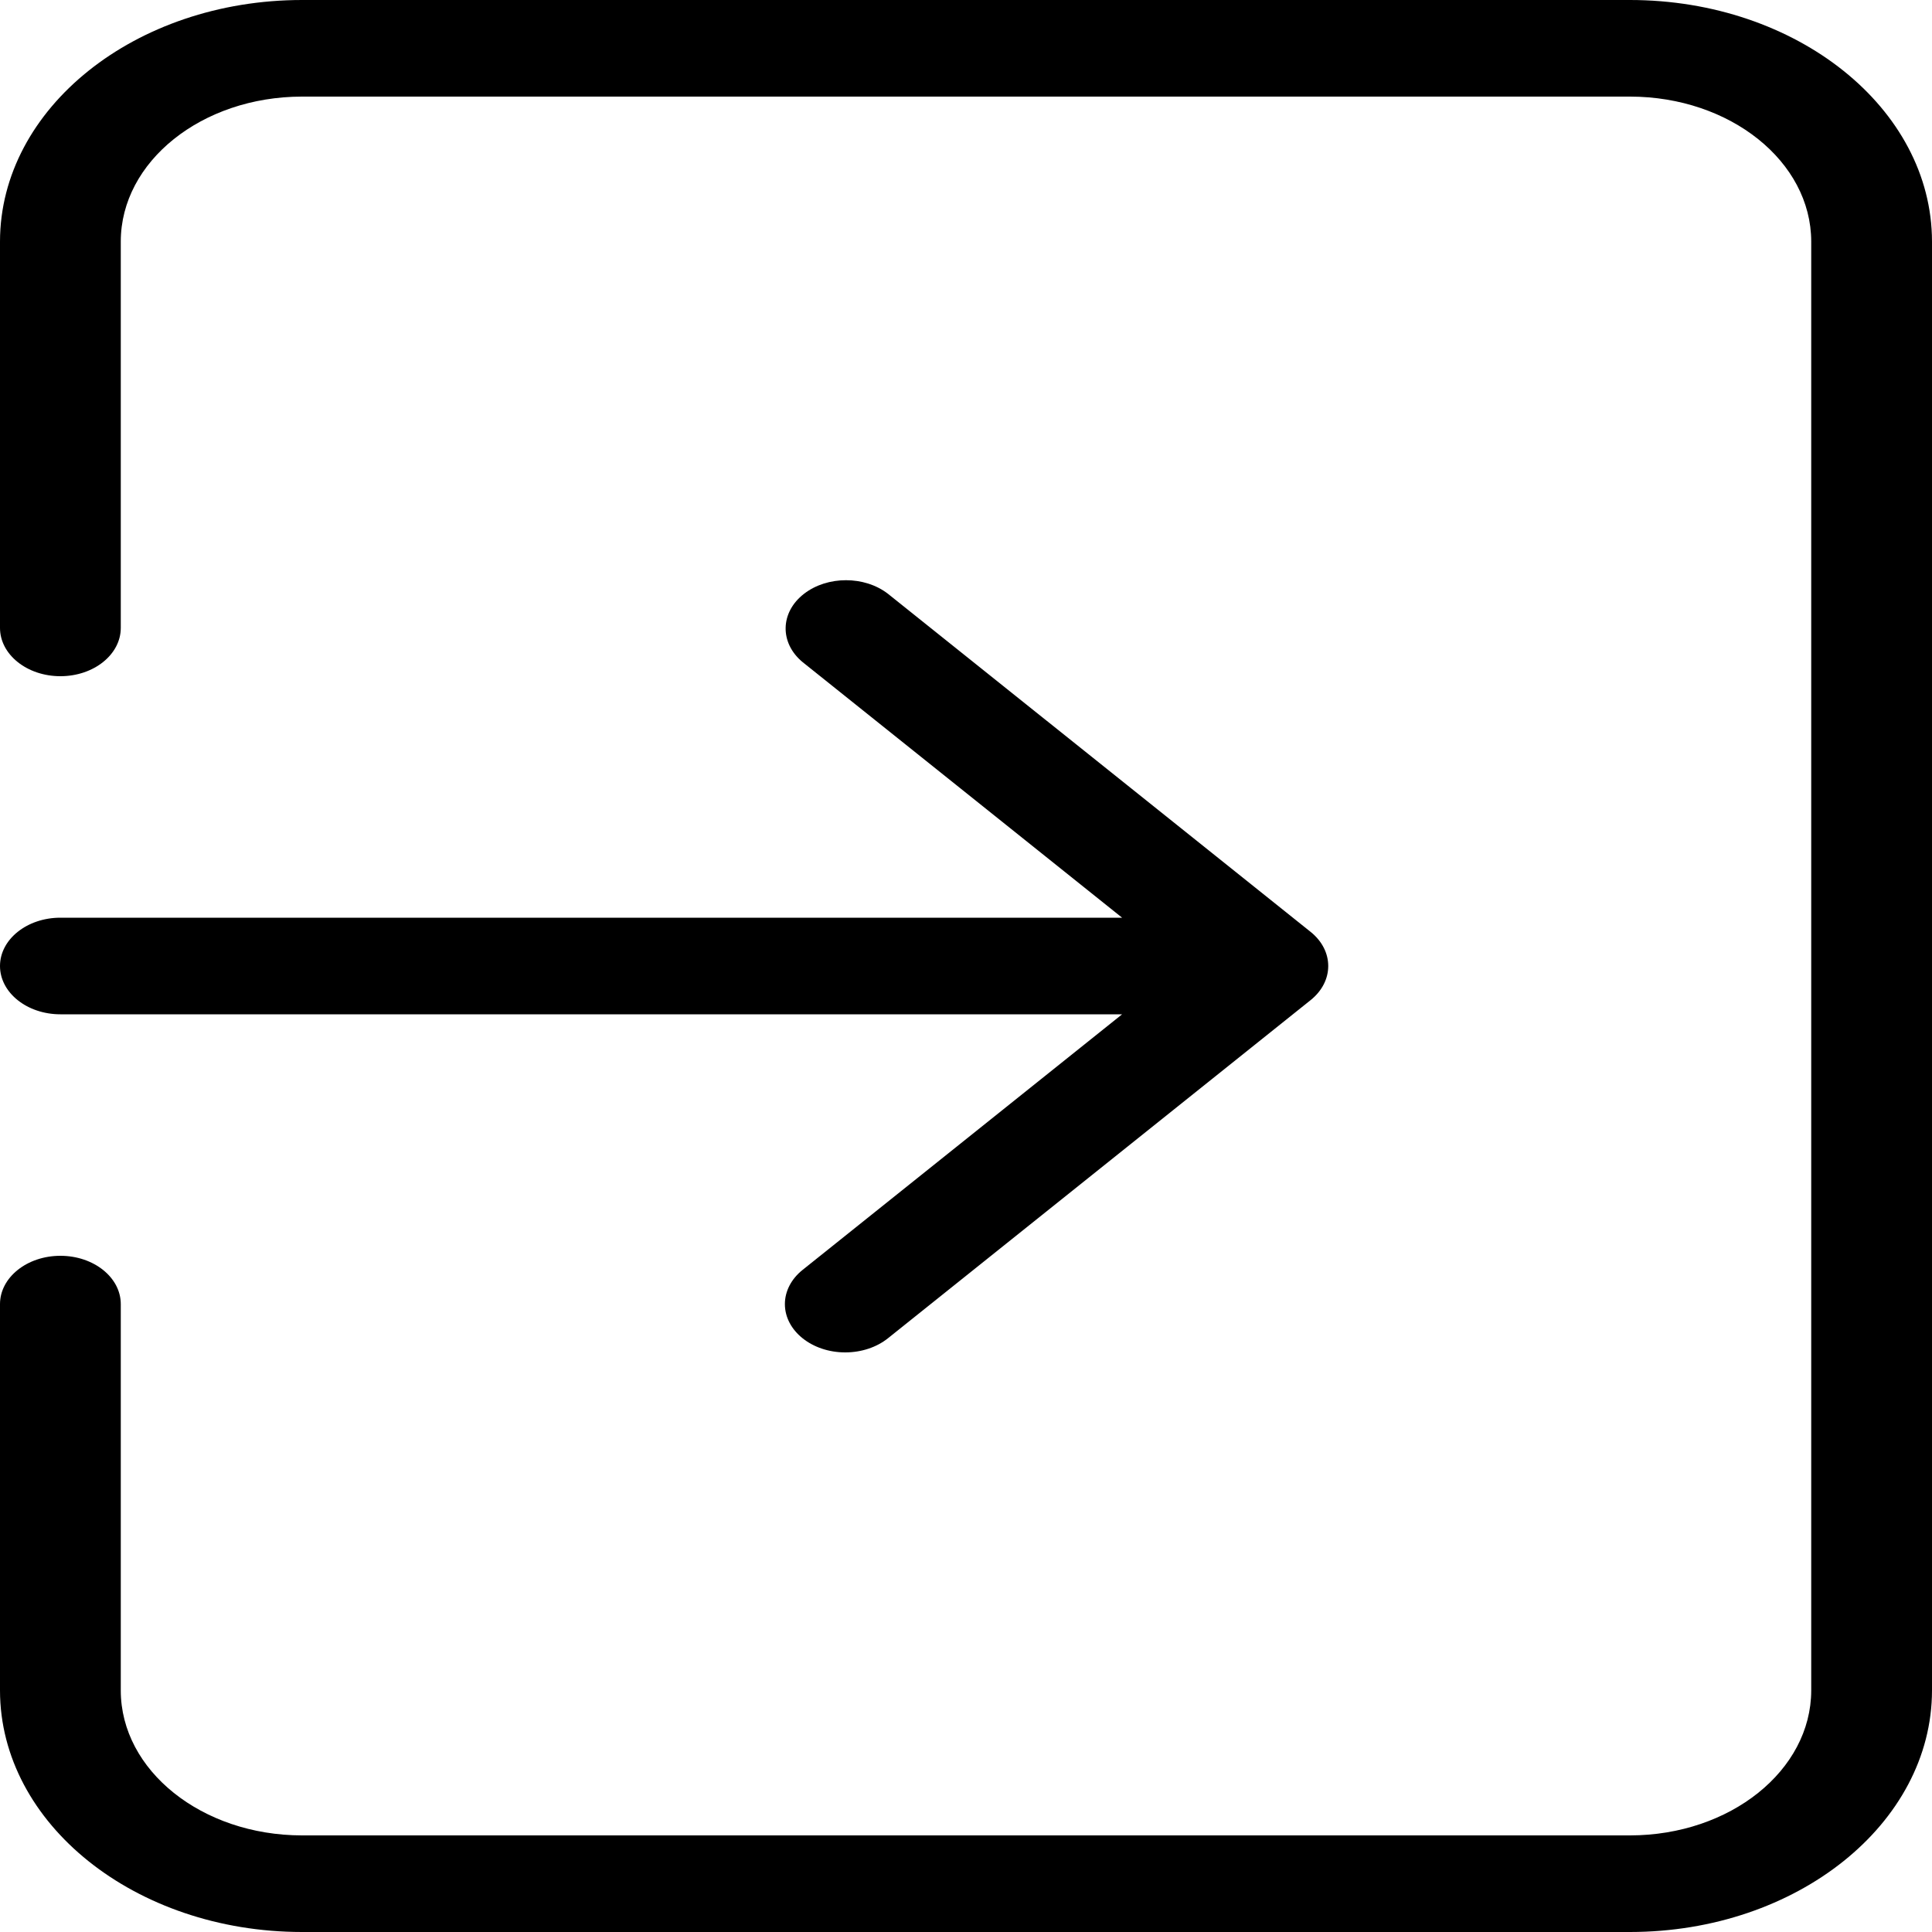
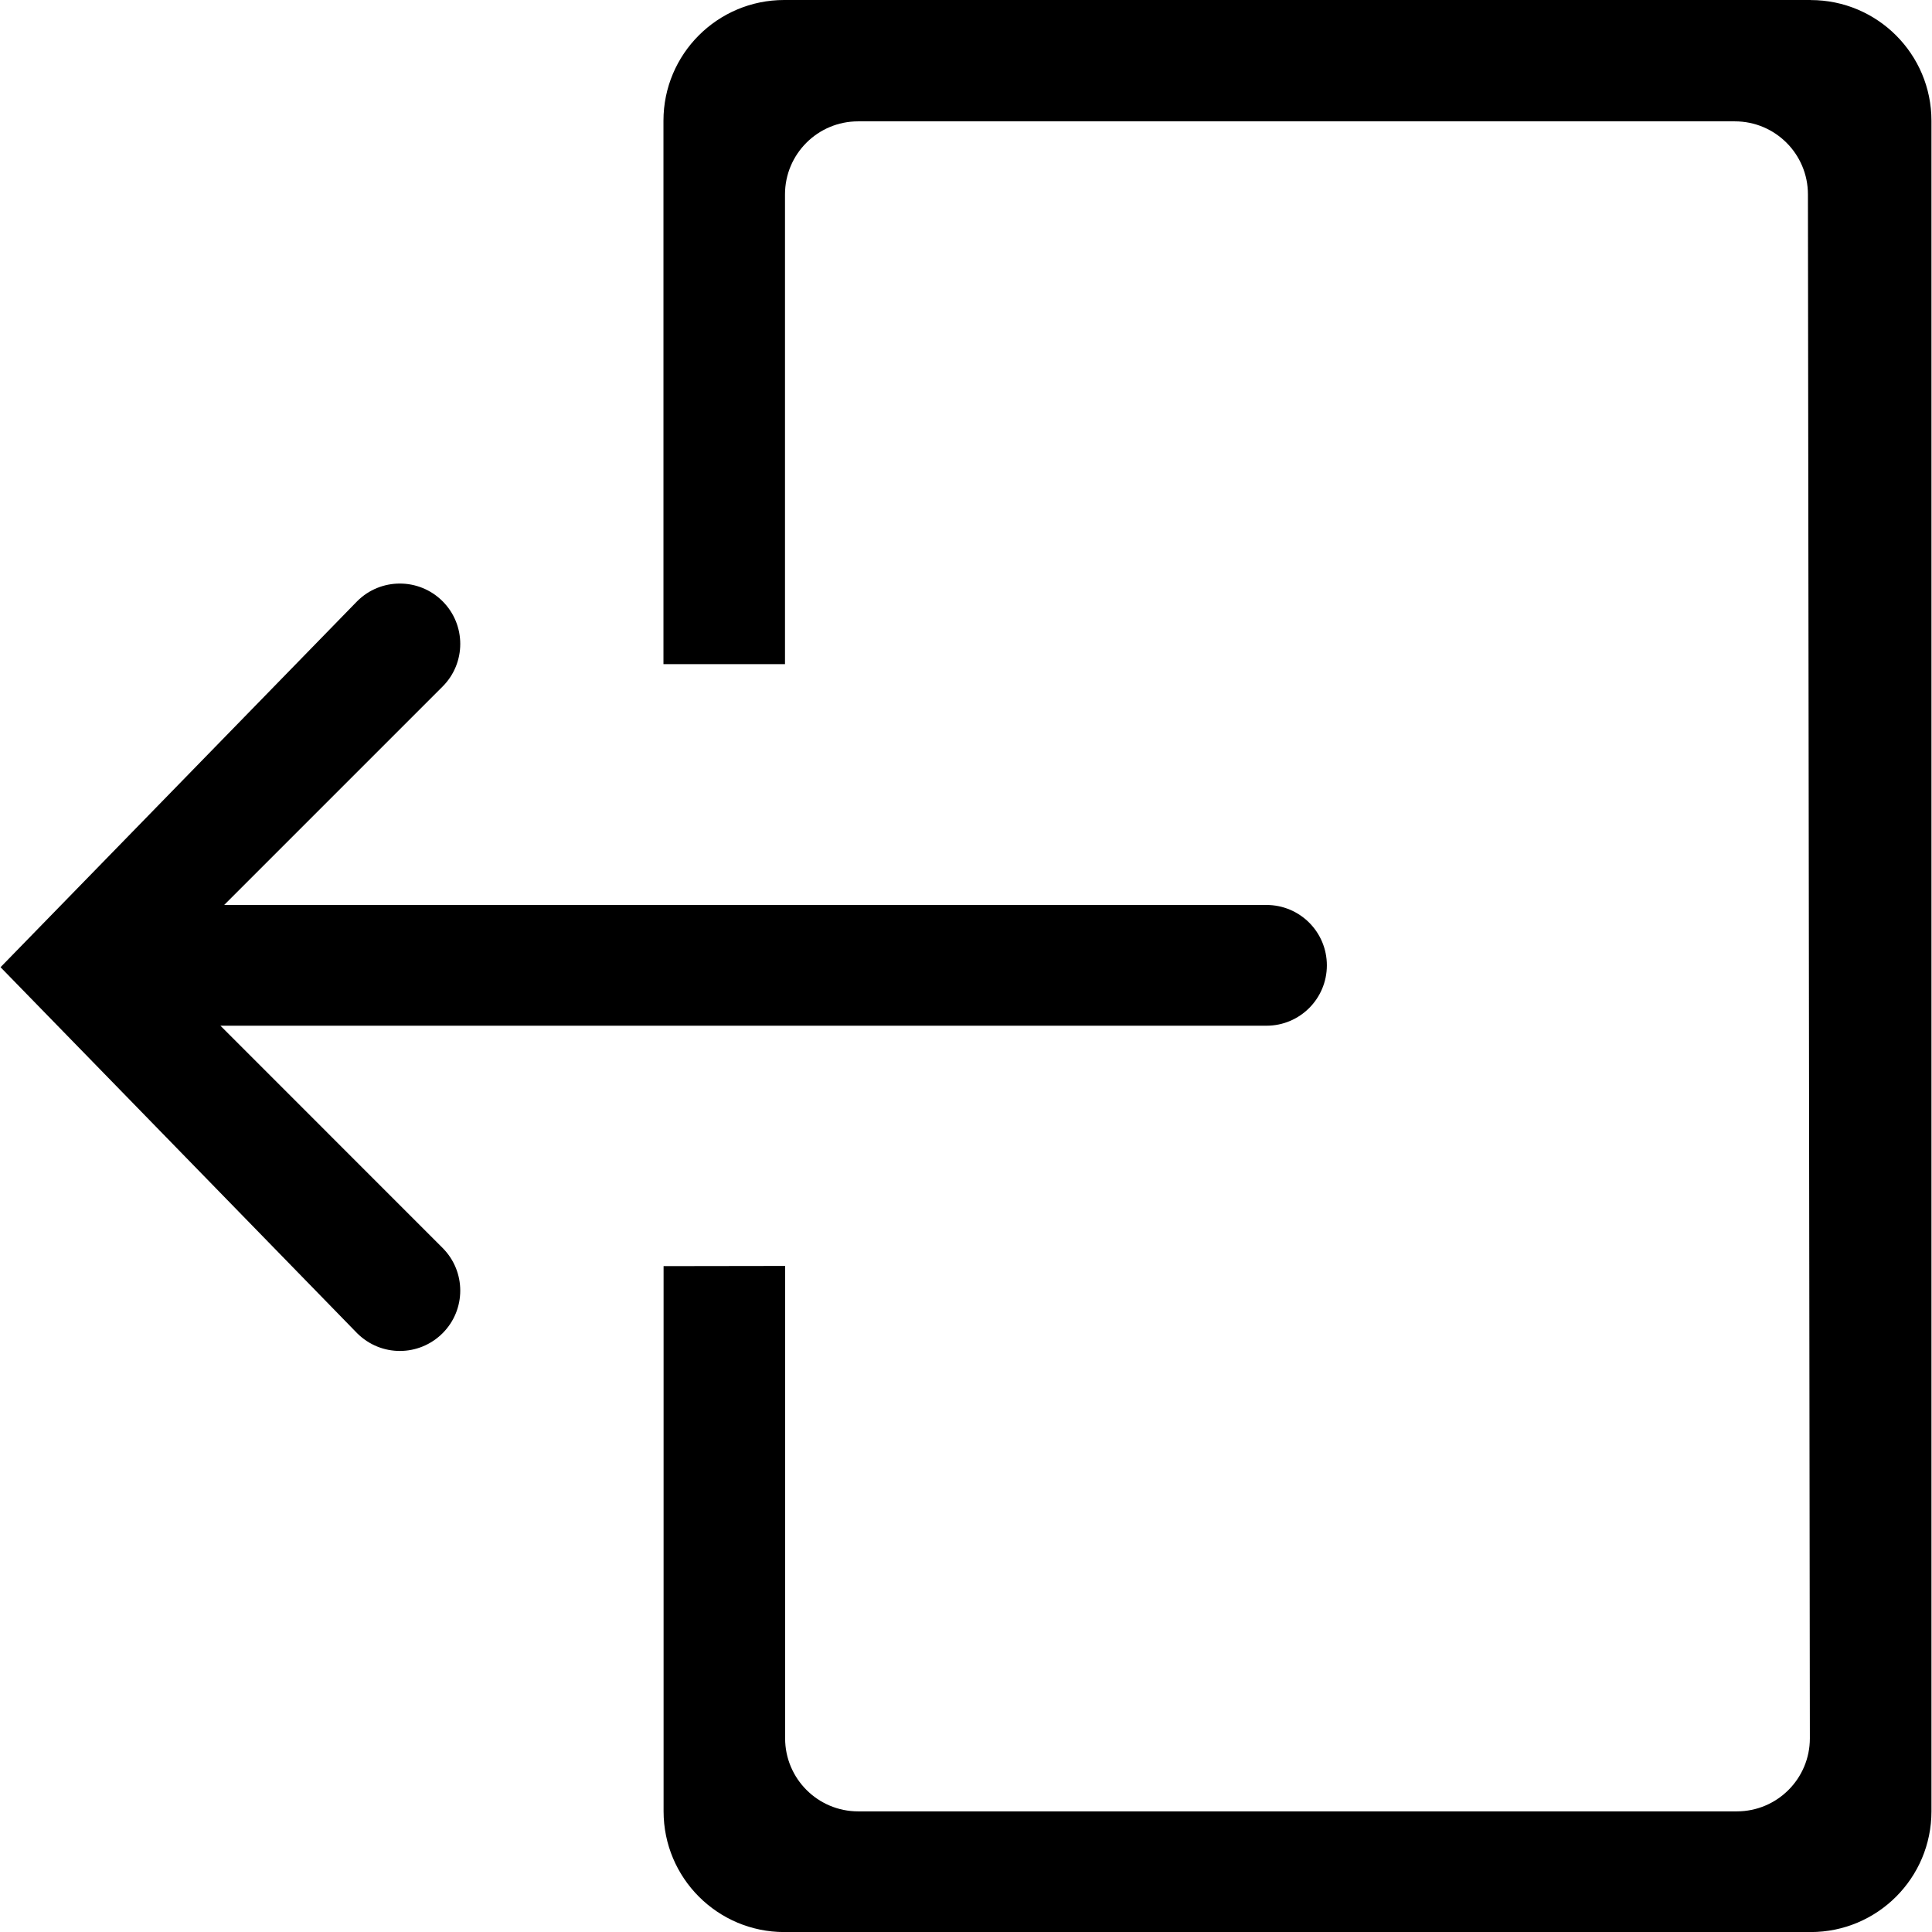
- <svg xmlns="http://www.w3.org/2000/svg" width="35" height="35" viewBox="0 0 35 35" fill="none">
-   <path id="Vector" d="M0 17.5C0 17.983 0.49 18.375 1.094 18.375H20.328L14.539 23.006C14.334 23.17 14.219 23.393 14.219 23.625C14.219 24.108 14.709 24.5 15.312 24.5C15.603 24.5 15.881 24.408 16.086 24.244L23.742 18.119C23.742 18.119 23.742 18.119 23.742 18.119C24.169 17.777 24.169 17.223 23.742 16.881L16.086 10.757C15.662 10.429 14.99 10.429 14.566 10.757C14.132 11.092 14.12 11.646 14.539 11.994L20.328 16.625H1.094C0.49 16.625 0 17.017 0 17.5ZM29.531 0H5.469C2.45 0.002 0.003 1.96 0 4.375V11.375C0 11.858 0.49 12.25 1.094 12.25C1.698 12.25 2.188 11.858 2.188 11.375V4.375C2.189 2.926 3.657 1.752 5.469 1.75H29.531C31.343 1.752 32.81 2.926 32.812 4.375V30.625C32.81 32.074 31.343 33.248 29.531 33.25H5.469C3.657 33.248 2.189 32.074 2.188 30.625V23.625C2.188 23.142 1.698 22.75 1.094 22.75C0.49 22.75 0 23.142 0 23.625V30.625C0.003 33.04 2.45 34.998 5.469 35H29.531C32.55 34.998 34.997 33.04 35 30.625V4.375C34.997 1.96 32.55 0.002 29.531 0Z" fill="black" />
+ <svg xmlns="http://www.w3.org/2000/svg" fill="#000000" width="800px" height="800px" viewBox="0 0 32 32" version="1.1">
+   <path d="M3.651 16.989h17.326c0.553 0 1-0.448 1-1s-0.447-1-1-1h-17.264l3.617-3.617c0.391-0.39 0.391-1.024 0-1.414s-1.024-0.39-1.414 0l-5.907 6.062 5.907 6.063c0.196 0.195 0.451 0.293 0.707 0.293s0.511-0.098 0.707-0.293c0.391-0.39 0.391-1.023 0-1.414zM29.989 0h-17c-1.105 0-2 0.895-2 2v9h2.013v-7.78c0-0.668 0.542-1.21 1.21-1.21h14.523c0.669 0 1.21 0.542 1.21 1.21l0.032 25.572c0 0.668-0.541 1.21-1.21 1.21h-14.553c-0.668 0-1.21-0.542-1.21-1.21v-7.824l-2.013 0.003v9.030c0 1.105 0.895 2 2 2h16.999c1.105 0 2.001-0.895 2.001-2v-28c-0-1.105-0.896-2-2-2z" />
</svg>
